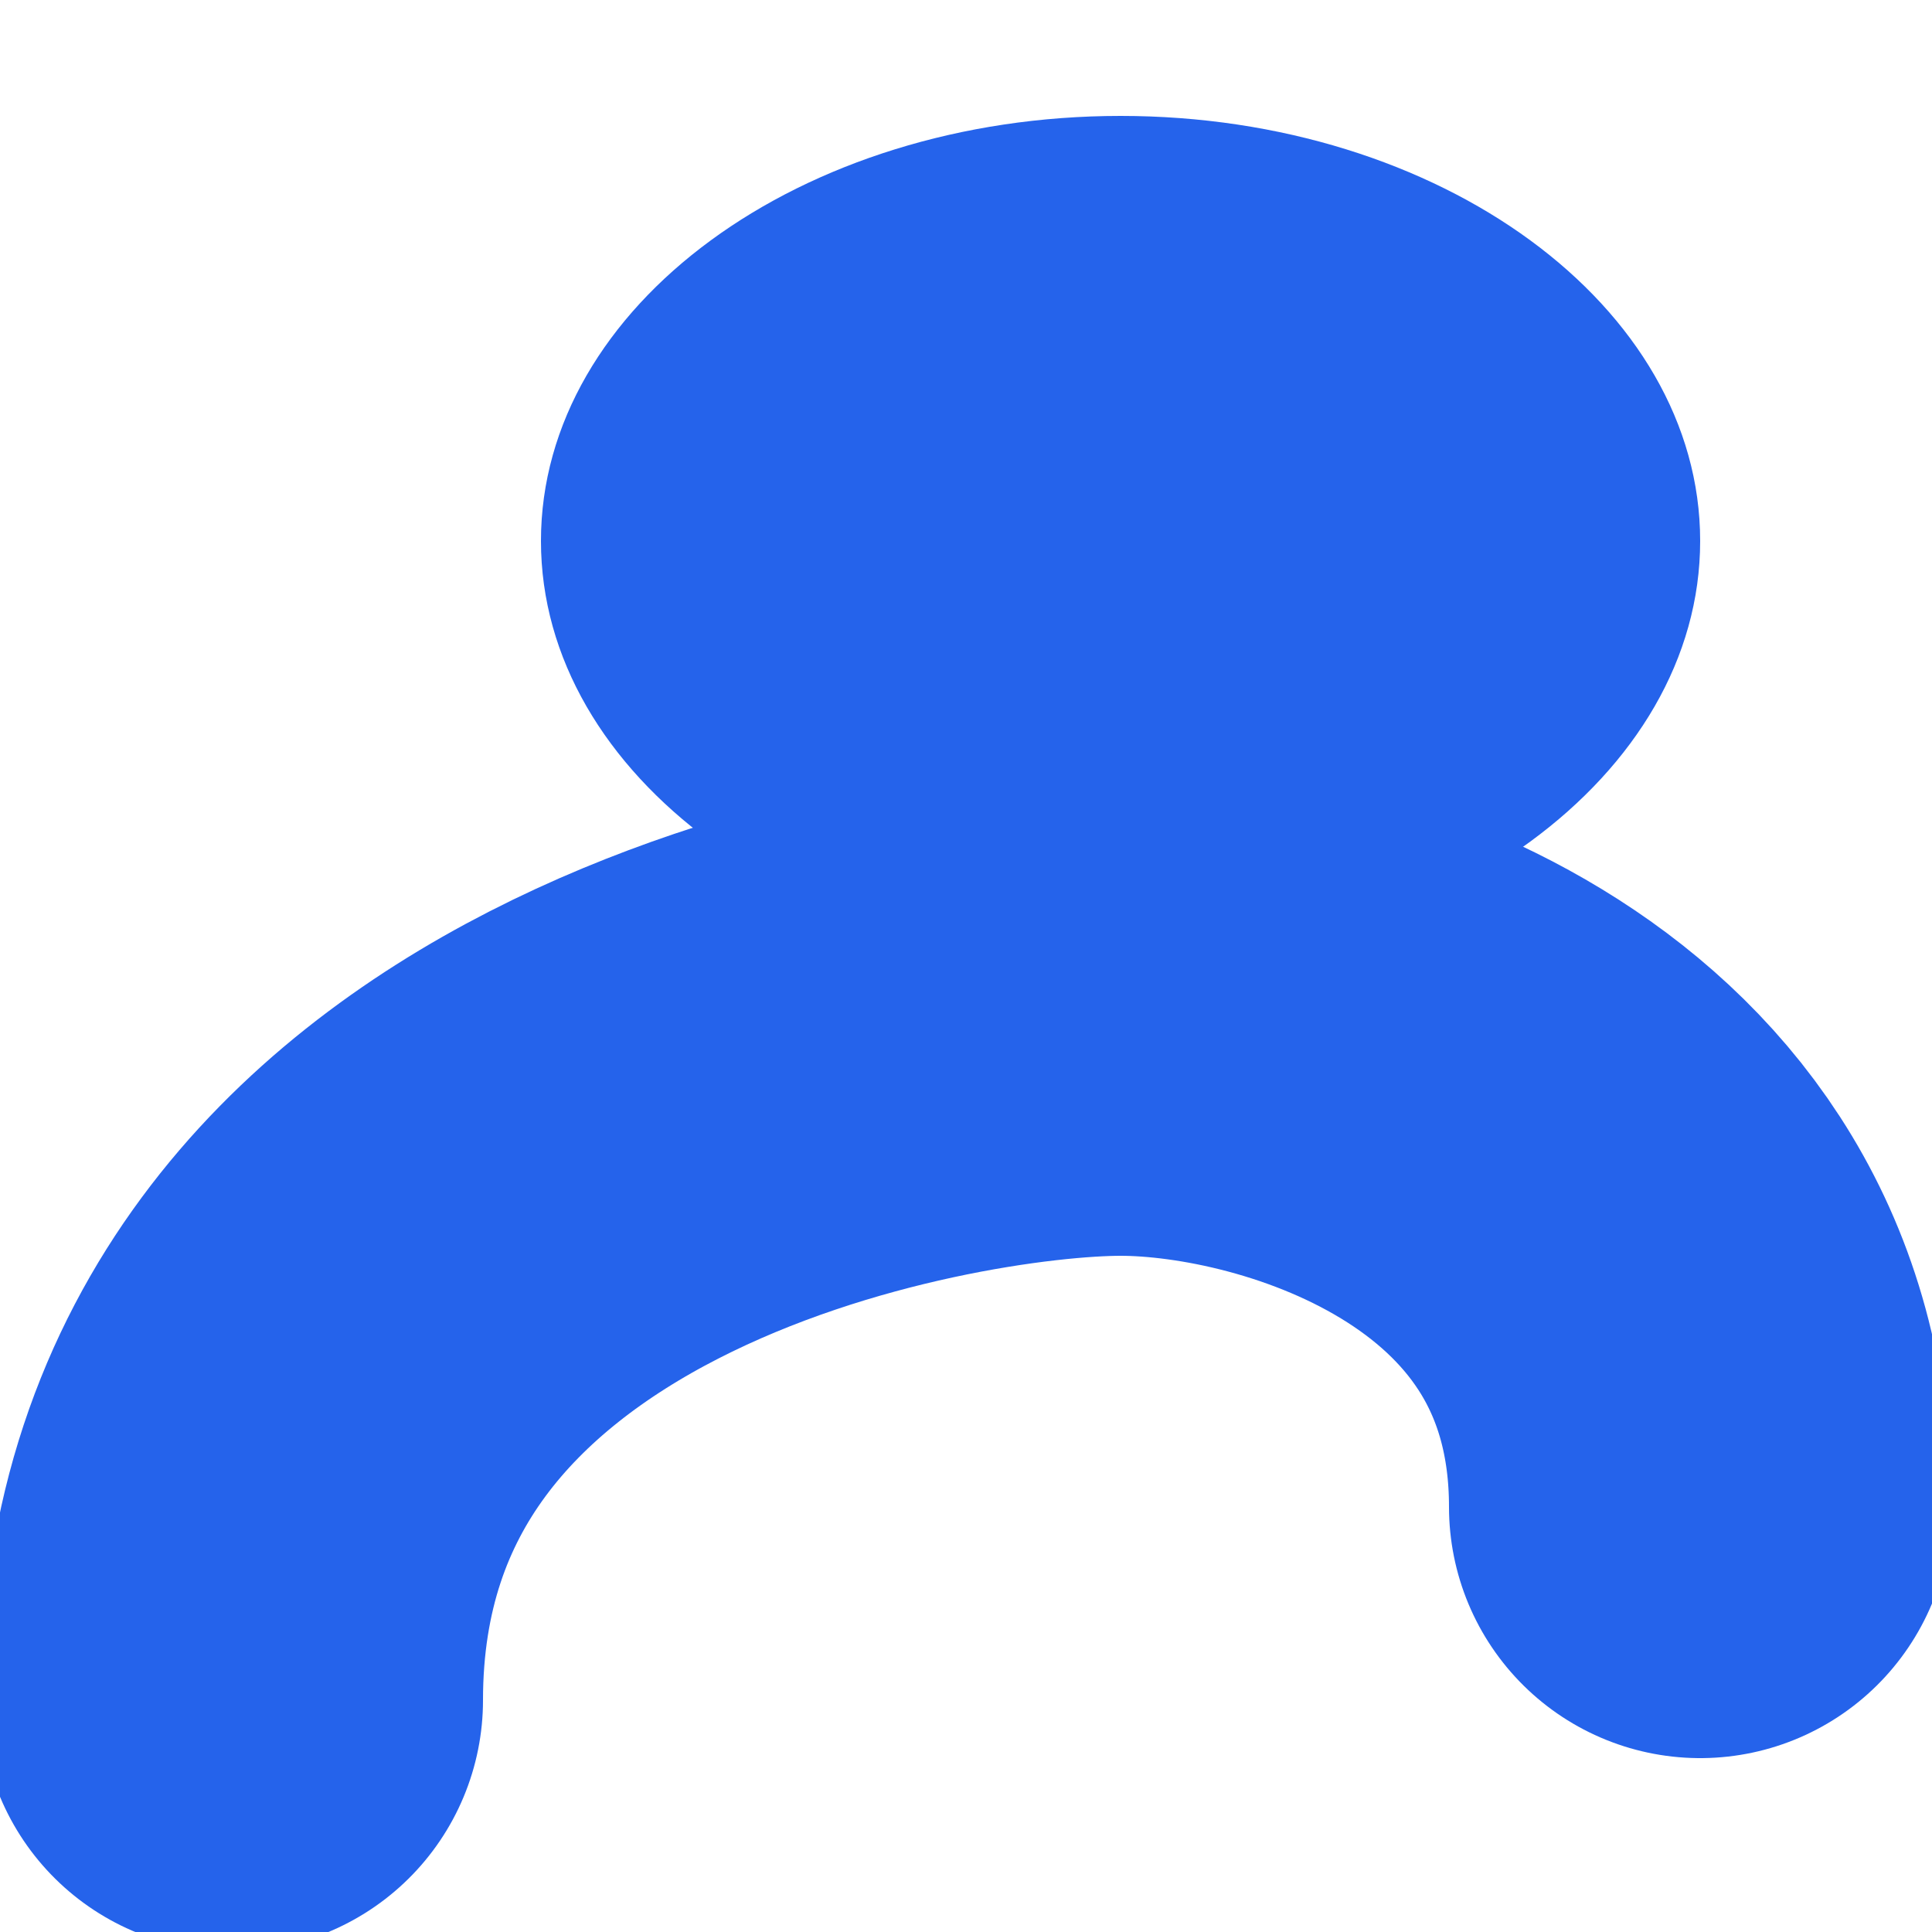
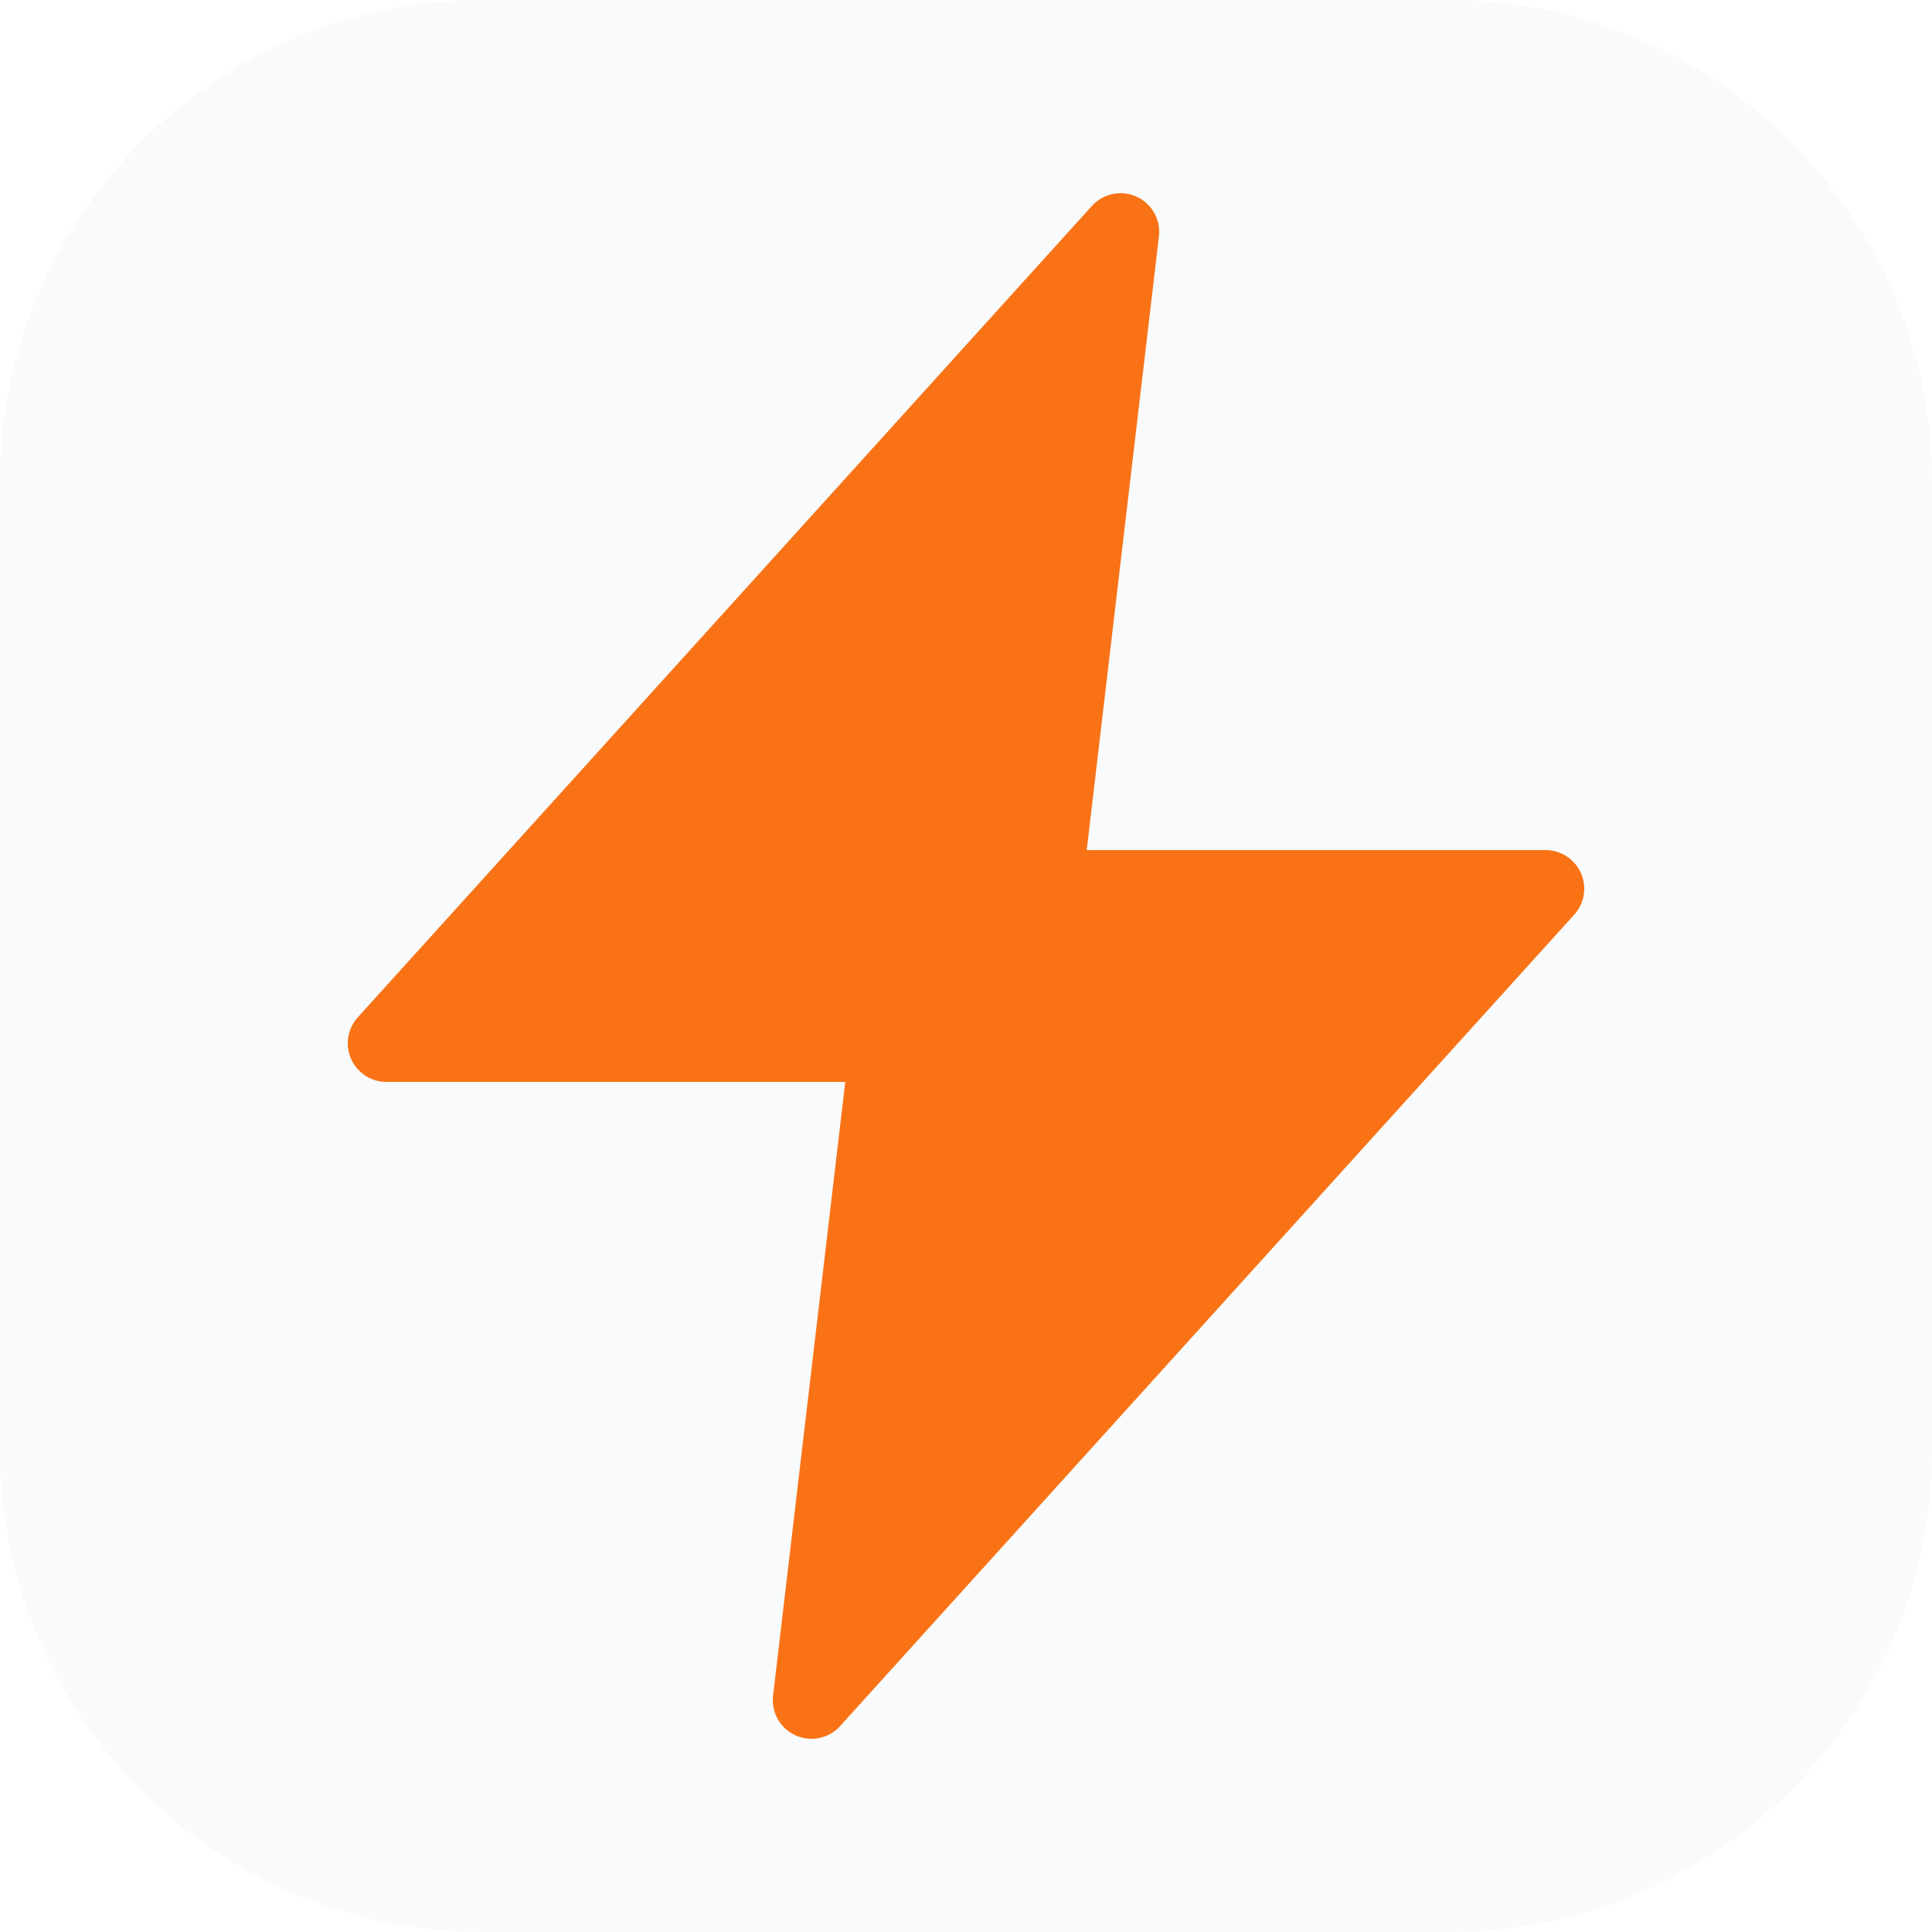
<svg xmlns="http://www.w3.org/2000/svg" width="100" height="100" viewBox="0 0 100 100" fill="none">
-   <ellipse cx="58" cy="28" rx="30" ry="22" fill="#2563eb" />
-   <path d="M12 88C12 58 48 52 58 52C68 52 88 58 88 78" stroke="#2563eb" stroke-width="26" stroke-linecap="round" />
+   <rect width="100" height="100" rx="25" fill="#F8FAFC" />
+   <path d="M58 12L20 54H46L42 88L80 46H54L58 12Z" fill="#F97316" stroke="#F97316" stroke-width="4" stroke-linejoin="round" />
</svg>
